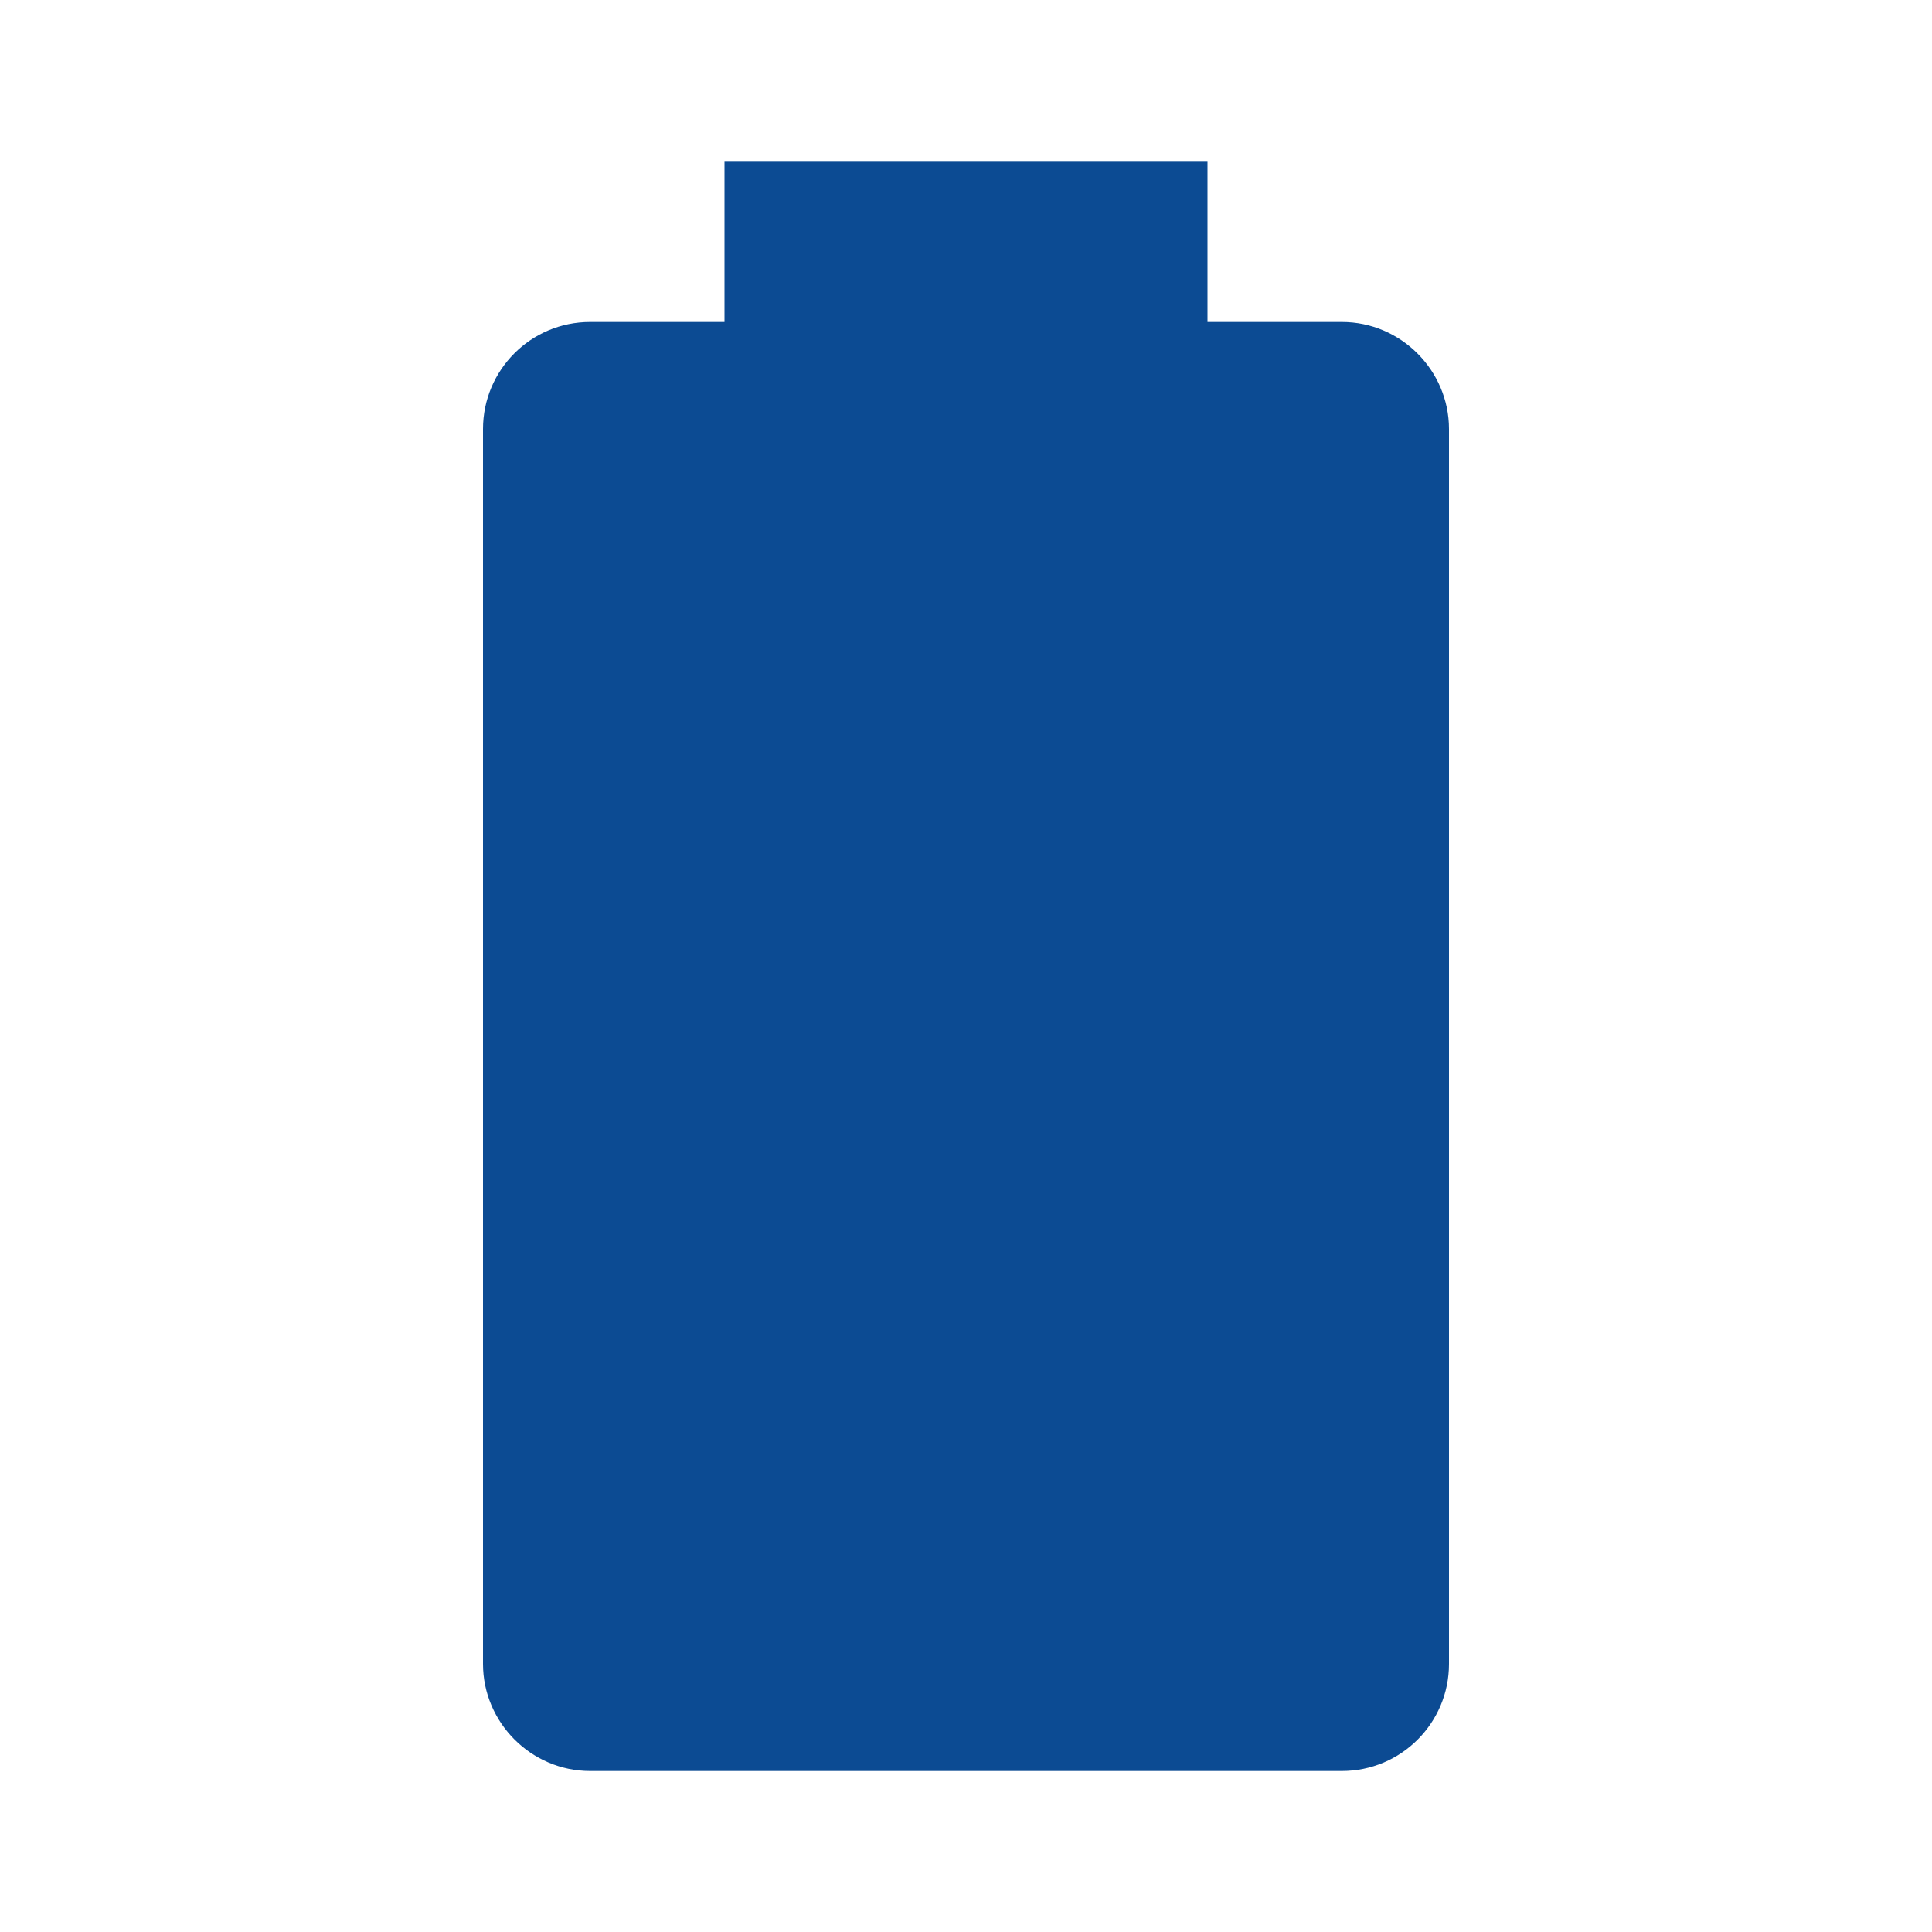
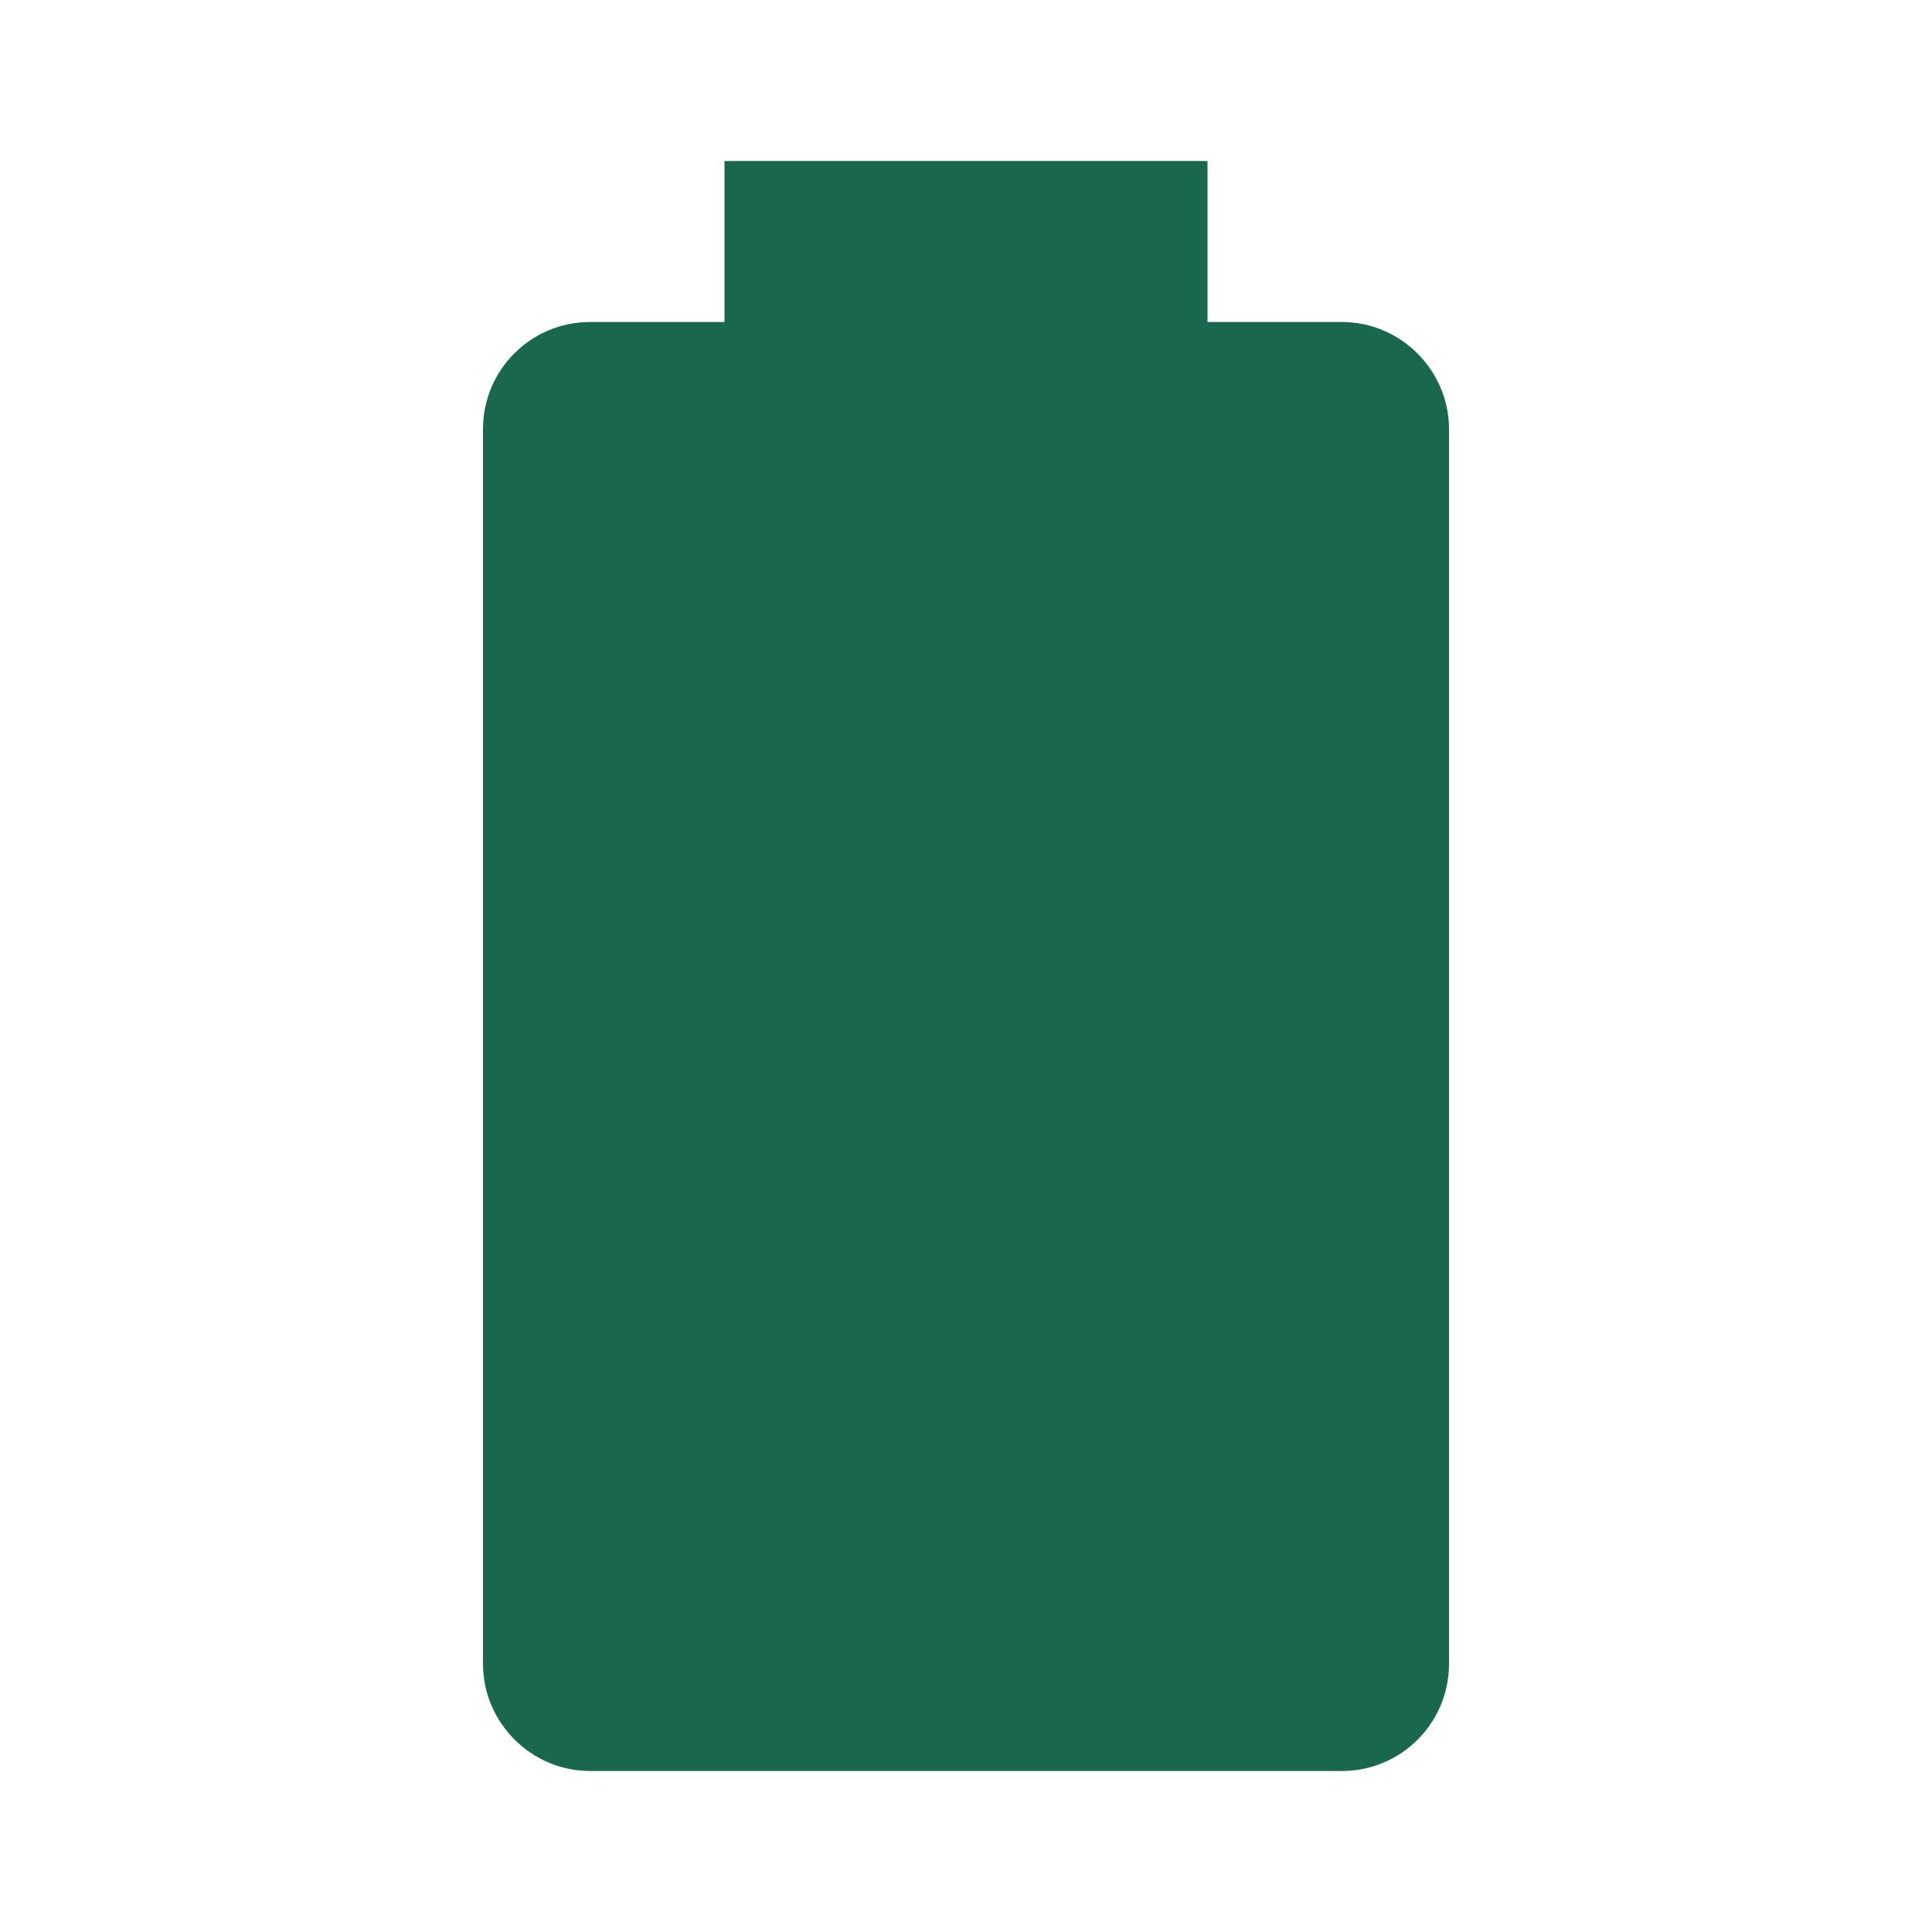
<svg xmlns="http://www.w3.org/2000/svg" viewBox="0 0 24 24">
-   <path d="M16.67,4H15V2H9V4H7.33A1.33,1.33 0 0,0 6,5.33V20.67C6,21.4 6.6,22 7.33,22H16.67A1.33,1.33 0 0,0 18,20.67V5.33C18,4.6 17.4,4 16.67,4Z" fill="#0C4B93" />
+   <path d="M16.67,4H15V2H9V4H7.33A1.33,1.33 0 0,0 6,5.33V20.67C6,21.4 6.6,22 7.33,22H16.67A1.33,1.33 0 0,0 18,20.67V5.33C18,4.6 17.4,4 16.67,4Z" fill="#1A6750" />
</svg>
